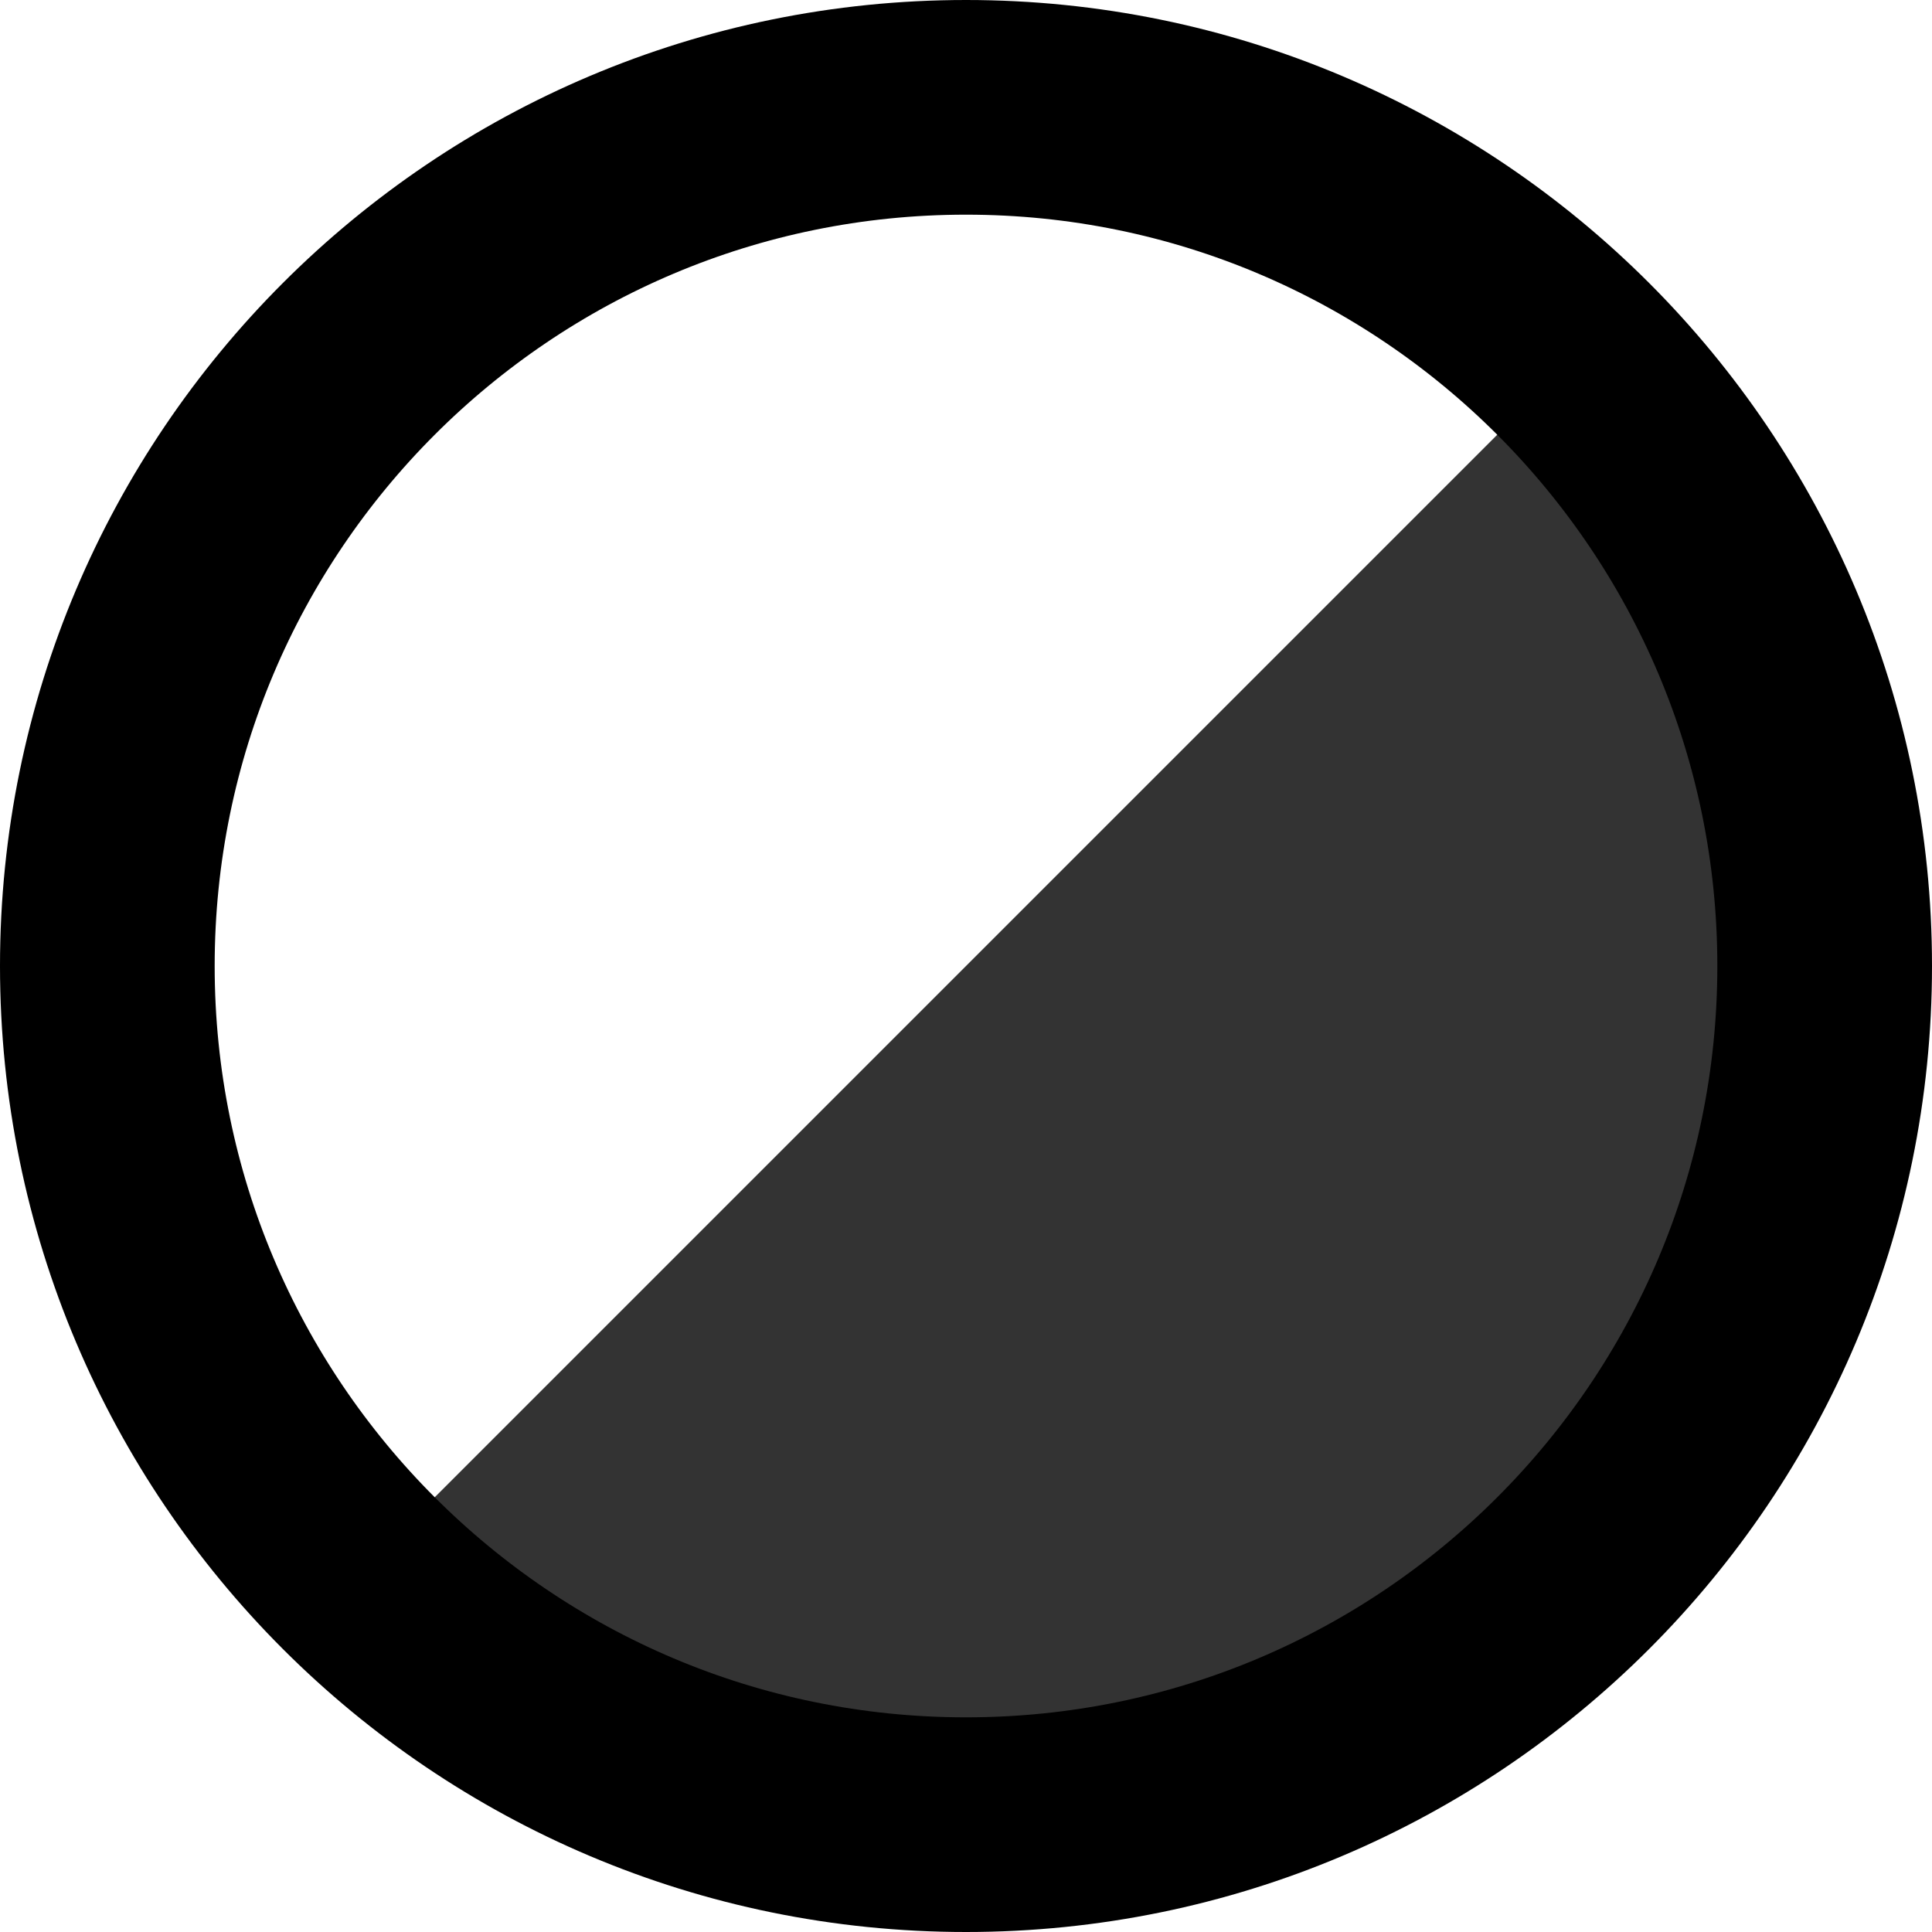
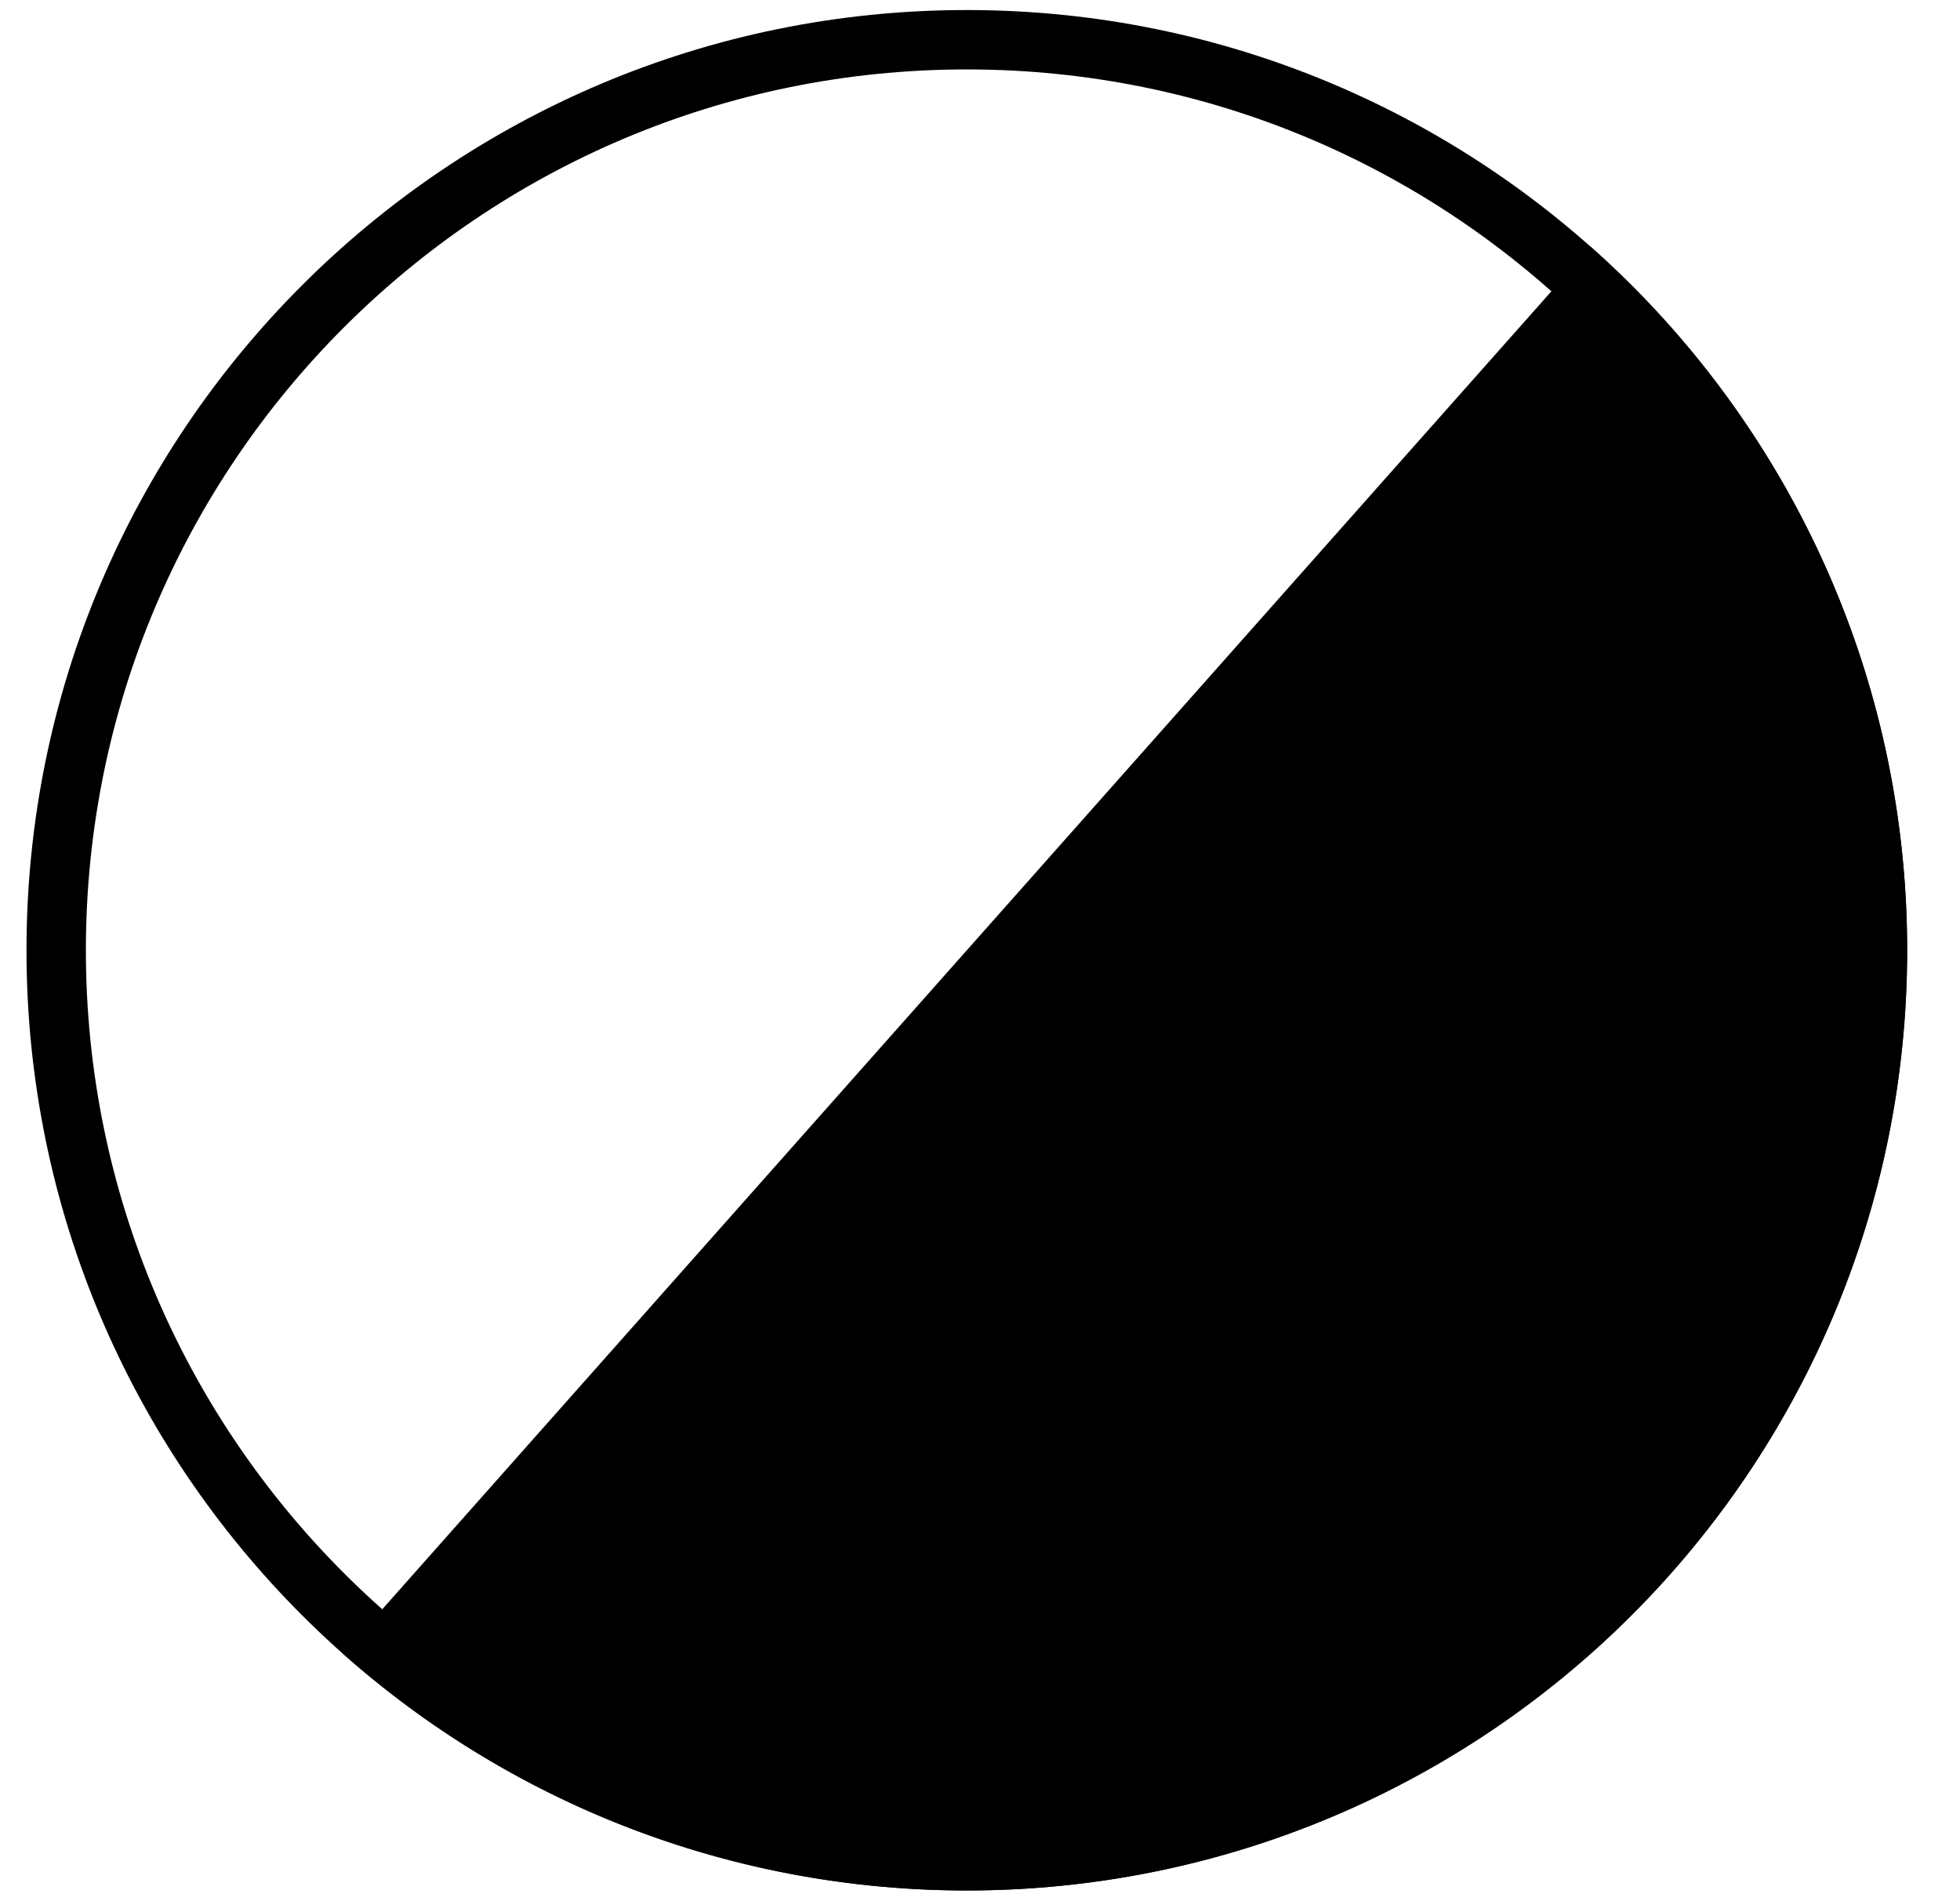
- <svg xmlns="http://www.w3.org/2000/svg" viewBox="0 0 18 18" aria-labelledby="title" width="1em" height="1em" fill="currentColor" stroke="currentColor">
-   <path d="M14.5,3.5 a1 1 0 0 1 -11,11 Z" stroke="none" opacity="0.8" />
-   <circle cx="9" cy="9" r="8" fill="none" stroke-width="2" />
+ <svg xmlns="http://www.w3.org/2000/svg" width="33" height="32" viewBox="0 0 33 32" fill="none">
+   <circle cx="16.278" cy="16.001" r="15.332" stroke="currentColor" />
+   <path d="M26.784 4.157C29.925 6.943 31.831 10.863 32.082 15.054C32.333 19.246 30.908 23.365 28.122 26.506C25.336 29.648 21.416 31.553 17.224 31.804C13.033 32.055 8.914 30.631 5.773 27.845L16.278 16.001L26.784 4.157Z" fill="currentColor" />
</svg>
